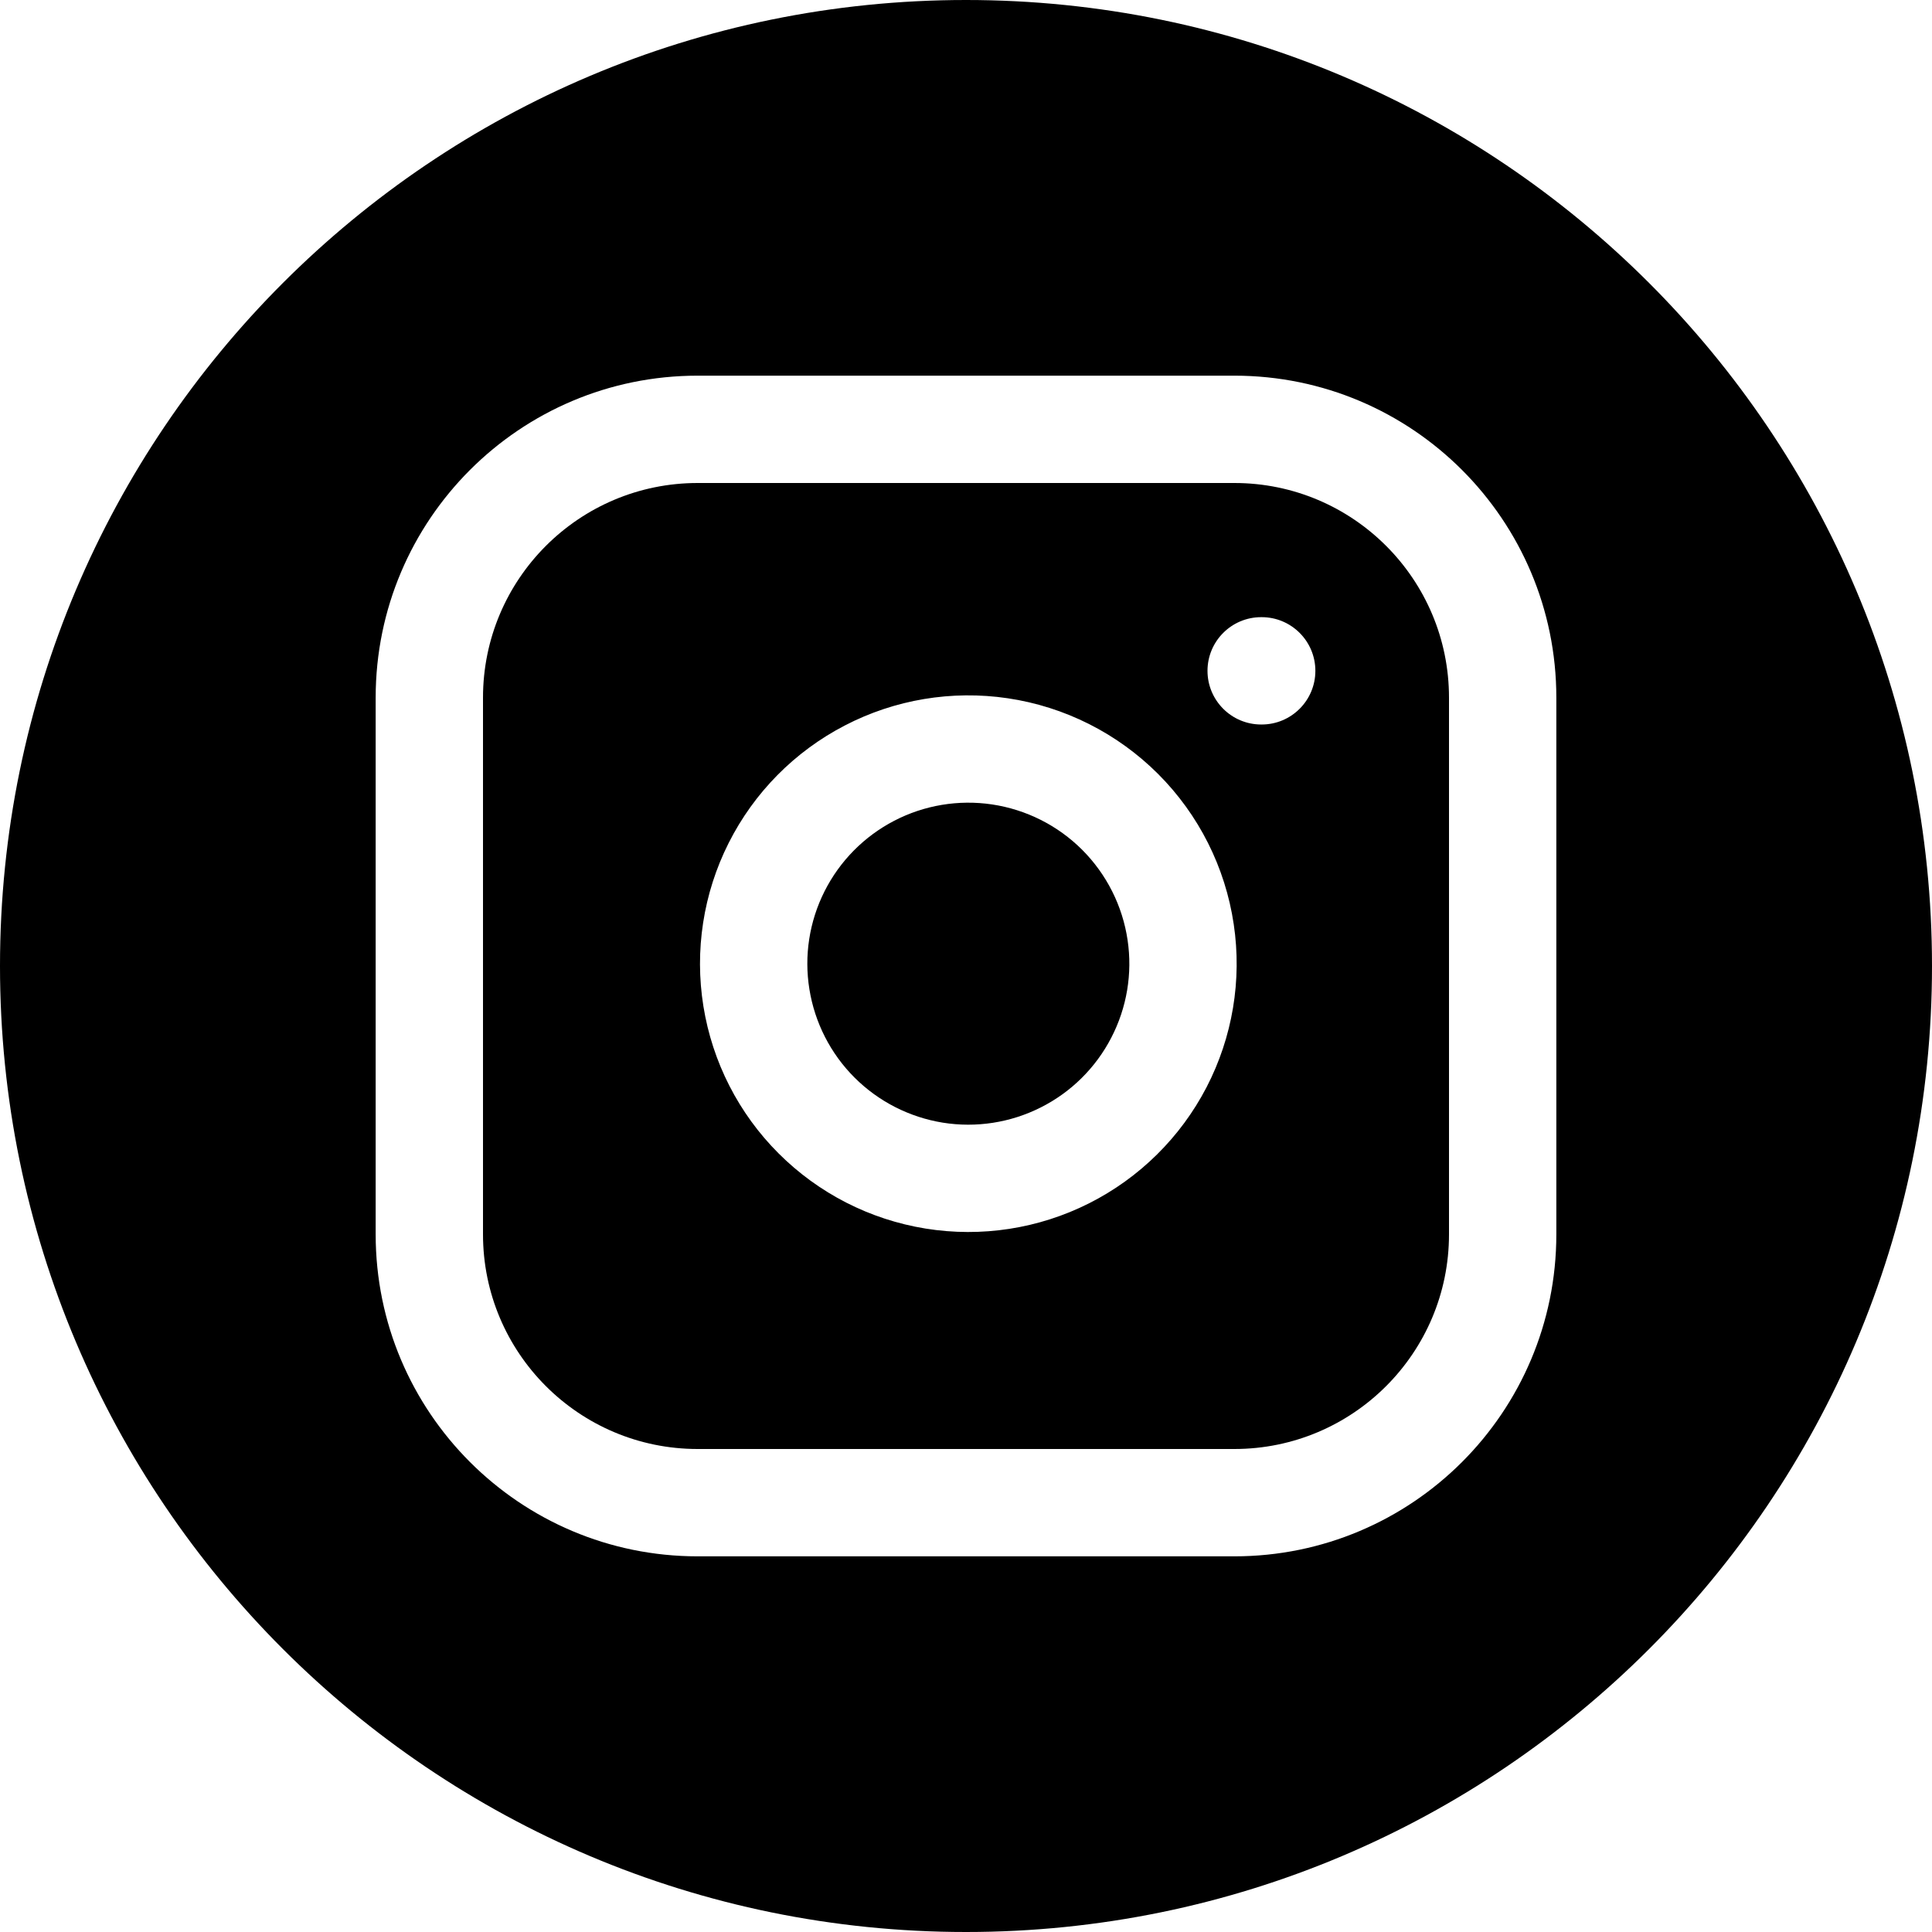
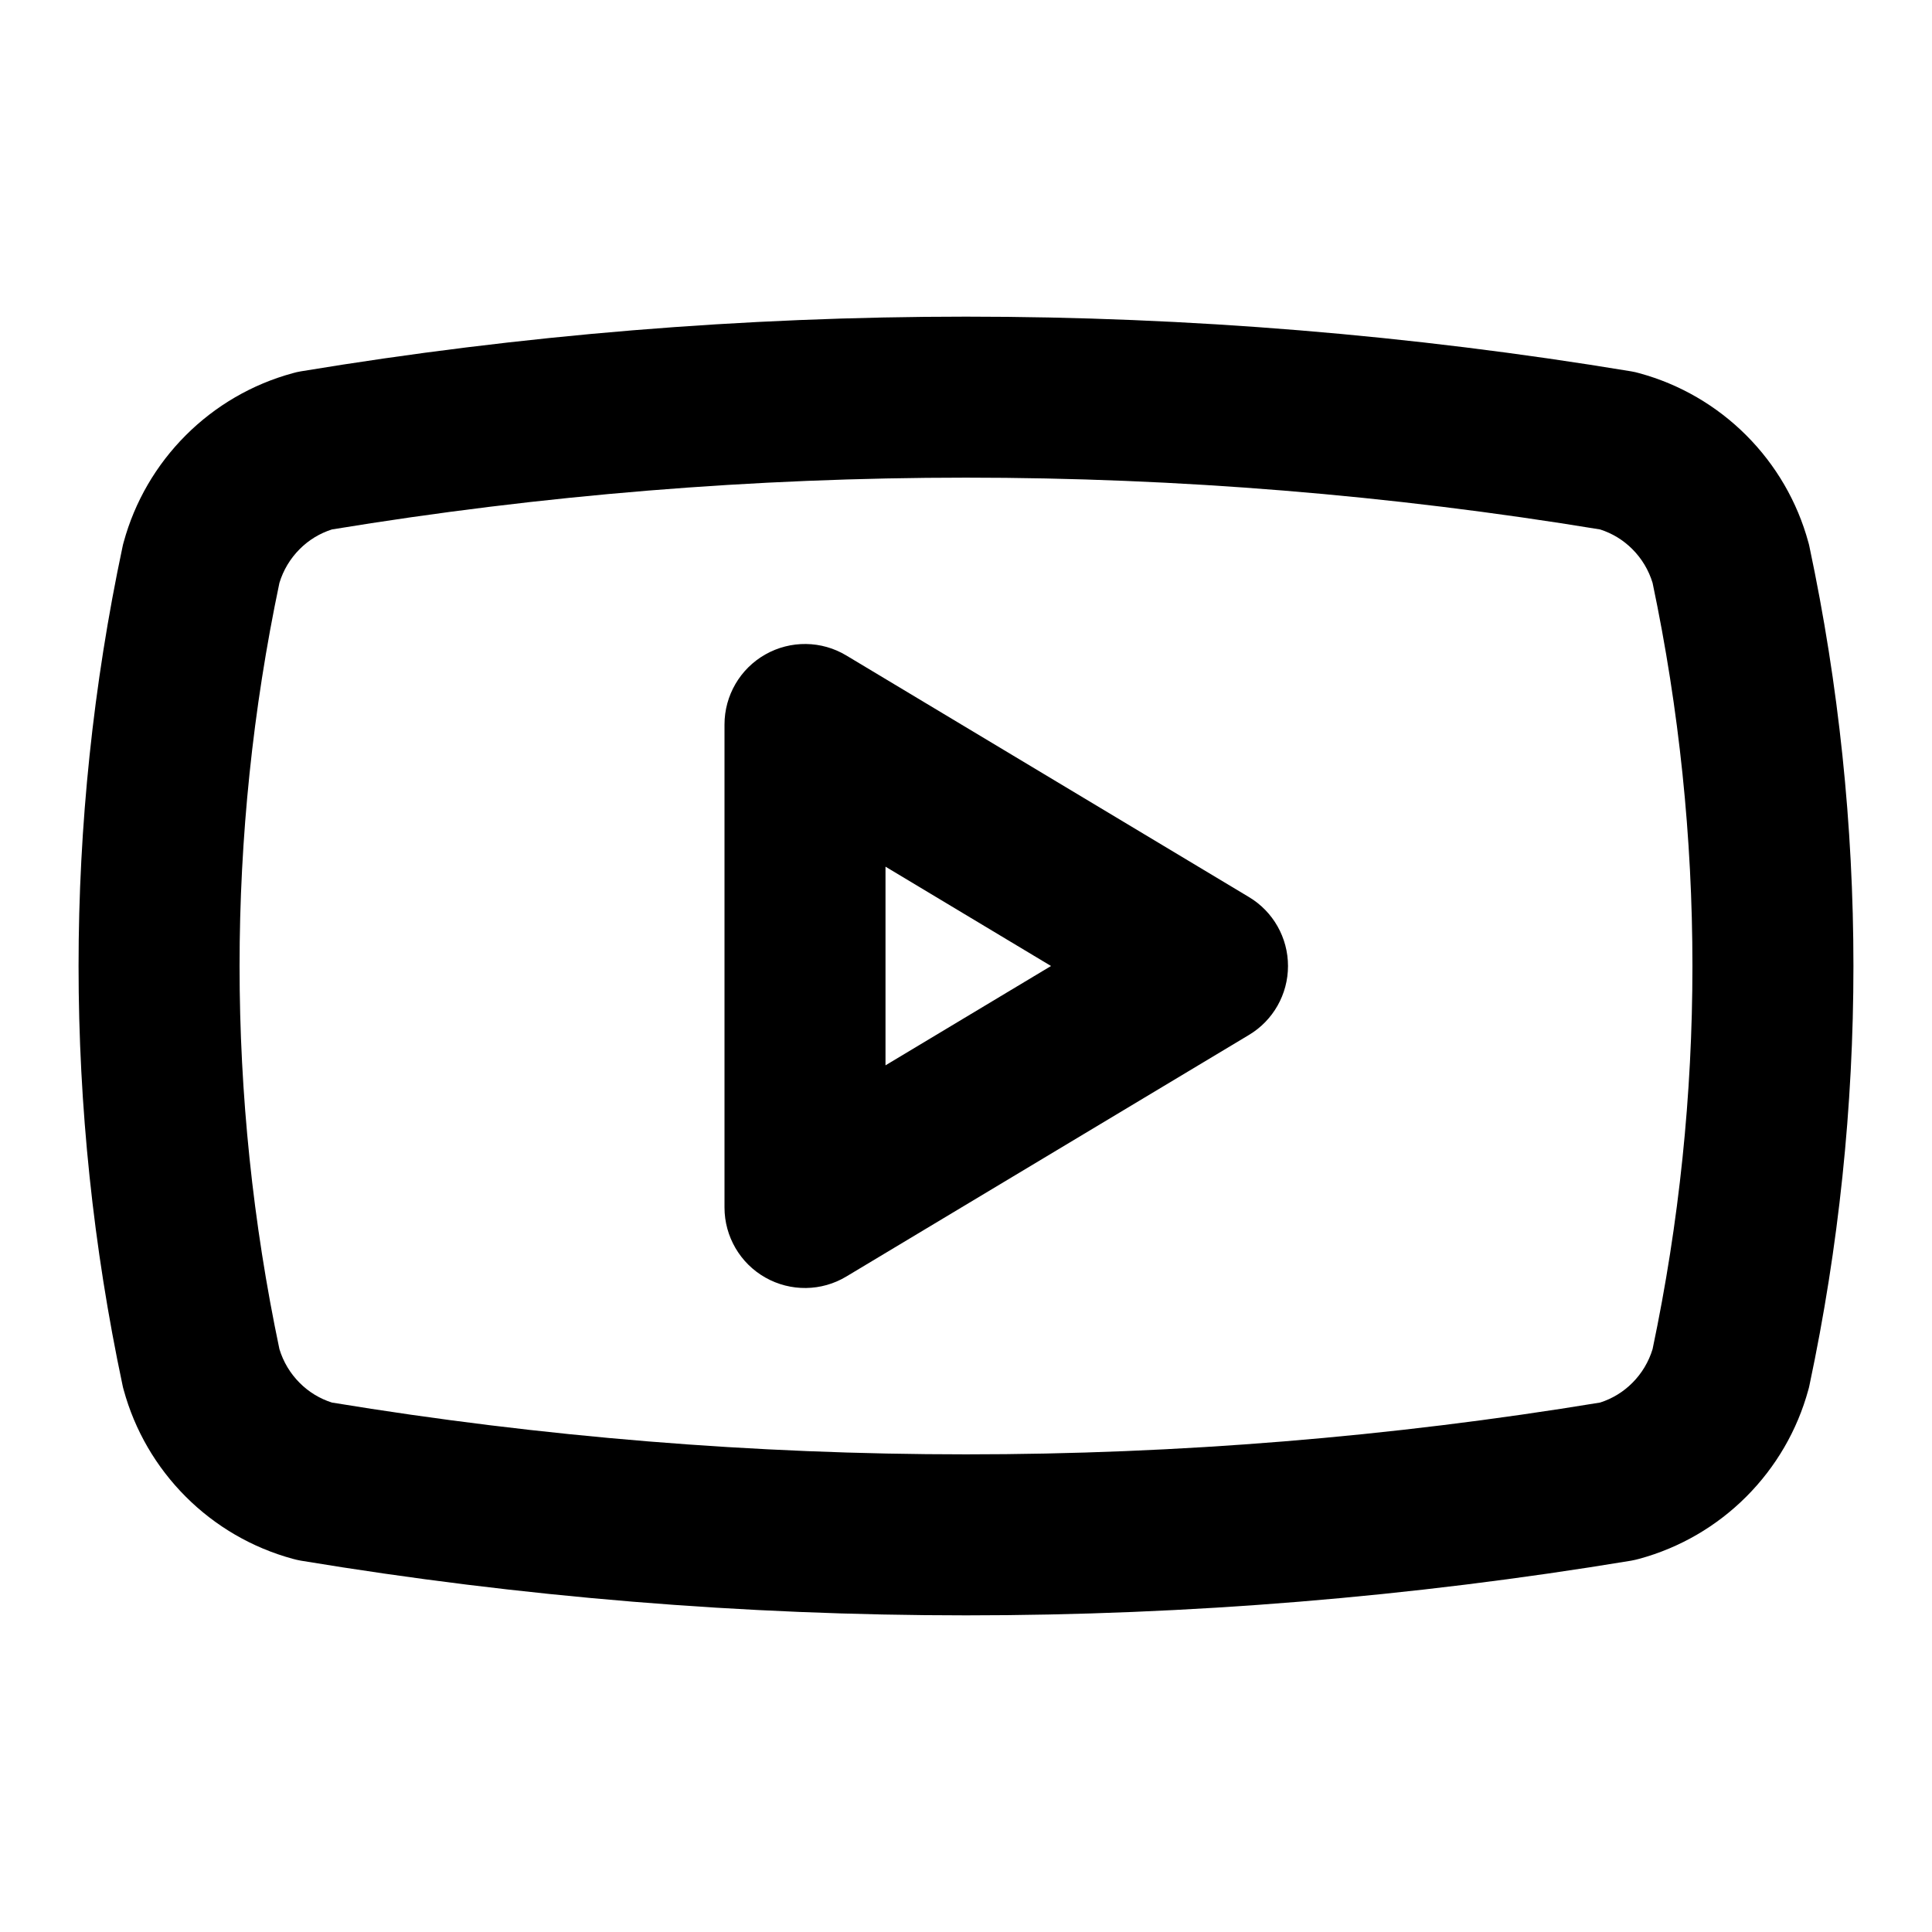
- <svg xmlns="http://www.w3.org/2000/svg" width="36" height="36" viewBox="0 0 36 36" fill="none">
-   <path d="M18.483 14.989C17.859 14.897 17.222 15.003 16.662 15.294C16.102 15.585 15.648 16.044 15.364 16.608C15.08 17.172 14.981 17.81 15.082 18.433C15.182 19.056 15.476 19.632 15.922 20.078C16.368 20.524 16.944 20.818 17.567 20.919C18.19 21.019 18.829 20.92 19.392 20.636C19.956 20.353 20.416 19.898 20.706 19.338C20.997 18.778 21.104 18.141 21.011 17.517C20.917 16.88 20.62 16.291 20.165 15.835C19.71 15.38 19.12 15.084 18.483 14.989Z" fill="black" />
-   <path fill-rule="evenodd" clip-rule="evenodd" d="M9 13C9 10.791 10.791 9 13 9H23C25.209 9 27 10.791 27 13V23C27 25.209 25.209 27 23 27H13C10.791 27 9 25.209 9 23V13ZM23.5 11.5C22.948 11.5 22.5 11.948 22.5 12.5C22.5 13.052 22.948 13.5 23.5 13.5H23.51C24.062 13.5 24.51 13.052 24.51 12.5C24.51 11.948 24.062 11.5 23.51 11.5H23.5ZM15.741 13.519C16.674 13.034 17.737 12.857 18.777 13.011C19.838 13.168 20.82 13.663 21.579 14.421C22.338 15.18 22.832 16.162 22.989 17.223C23.144 18.264 22.966 19.326 22.482 20.26C21.997 21.193 21.231 21.95 20.291 22.423C19.352 22.896 18.287 23.06 17.249 22.893C16.211 22.726 15.252 22.236 14.508 21.492C13.764 20.749 13.274 19.789 13.107 18.751C12.94 17.713 13.104 16.648 13.577 15.709C14.05 14.769 14.807 14.003 15.741 13.519Z" fill="black" />
-   <path fill-rule="evenodd" clip-rule="evenodd" d="M18 36C27.941 36 36 27.941 36 18C36 8.059 27.941 0 18 0C8.059 0 0 8.059 0 18C0 27.941 8.059 36 18 36ZM13 7C9.686 7 7 9.686 7 13V23C7 26.314 9.686 29 13 29H23C26.314 29 29 26.314 29 23V13C29 9.686 26.314 7 23 7H13Z" fill="black" />
+ <svg xmlns="http://www.w3.org/2000/svg" width="24" height="24" viewBox="0 0 24 24" fill="none">
+   <path fill-rule="evenodd" clip-rule="evenodd" d="M3.722 6.822C3.834 6.709 3.972 6.625 4.123 6.577C9.339 5.719 14.661 5.719 19.877 6.577C20.028 6.625 20.166 6.709 20.278 6.822C20.395 6.939 20.481 7.083 20.529 7.241C21.189 10.379 21.189 13.621 20.529 16.759C20.481 16.917 20.395 17.061 20.278 17.178C20.166 17.291 20.028 17.375 19.877 17.423C14.661 18.281 9.339 18.281 4.123 17.423C3.972 17.375 3.834 17.291 3.722 17.178C3.605 17.061 3.519 16.917 3.471 16.759C2.811 13.621 2.811 10.379 3.471 7.241C3.519 7.083 3.605 6.939 3.722 6.822ZM20.263 4.613C14.792 3.707 9.208 3.707 3.737 4.613C3.703 4.619 3.669 4.626 3.636 4.636C3.133 4.773 2.676 5.039 2.308 5.407C1.939 5.776 1.673 6.233 1.536 6.736C1.53 6.754 1.526 6.774 1.522 6.793C0.794 10.226 0.794 13.774 1.522 17.207C1.526 17.227 1.53 17.245 1.536 17.264C1.673 17.767 1.939 18.224 2.308 18.593C2.676 18.961 3.133 19.227 3.636 19.364C3.669 19.373 3.703 19.381 3.737 19.387C9.208 20.293 14.792 20.293 20.264 19.387C20.297 19.381 20.331 19.373 20.364 19.364C20.867 19.227 21.324 18.961 21.692 18.593C22.061 18.224 22.327 17.767 22.464 17.264C22.47 17.245 22.474 17.227 22.478 17.207C23.206 13.774 23.206 10.226 22.478 6.793C22.474 6.774 22.47 6.754 22.464 6.736C22.327 6.233 22.061 5.776 21.692 5.407C21.324 5.039 20.867 4.773 20.364 4.636C20.331 4.626 20.297 4.619 20.263 4.613ZM10.514 8.143C10.206 7.957 9.821 7.952 9.507 8.13C9.194 8.307 9 8.64 9 9V15C9 15.36 9.194 15.693 9.507 15.87C9.821 16.048 10.206 16.043 10.514 15.857L15.514 12.857C15.816 12.677 16 12.351 16 12C16 11.649 15.816 11.323 15.514 11.143L10.514 8.143ZM13.056 12L11 13.234V10.766L13.056 12Z" fill="black" />
</svg>
